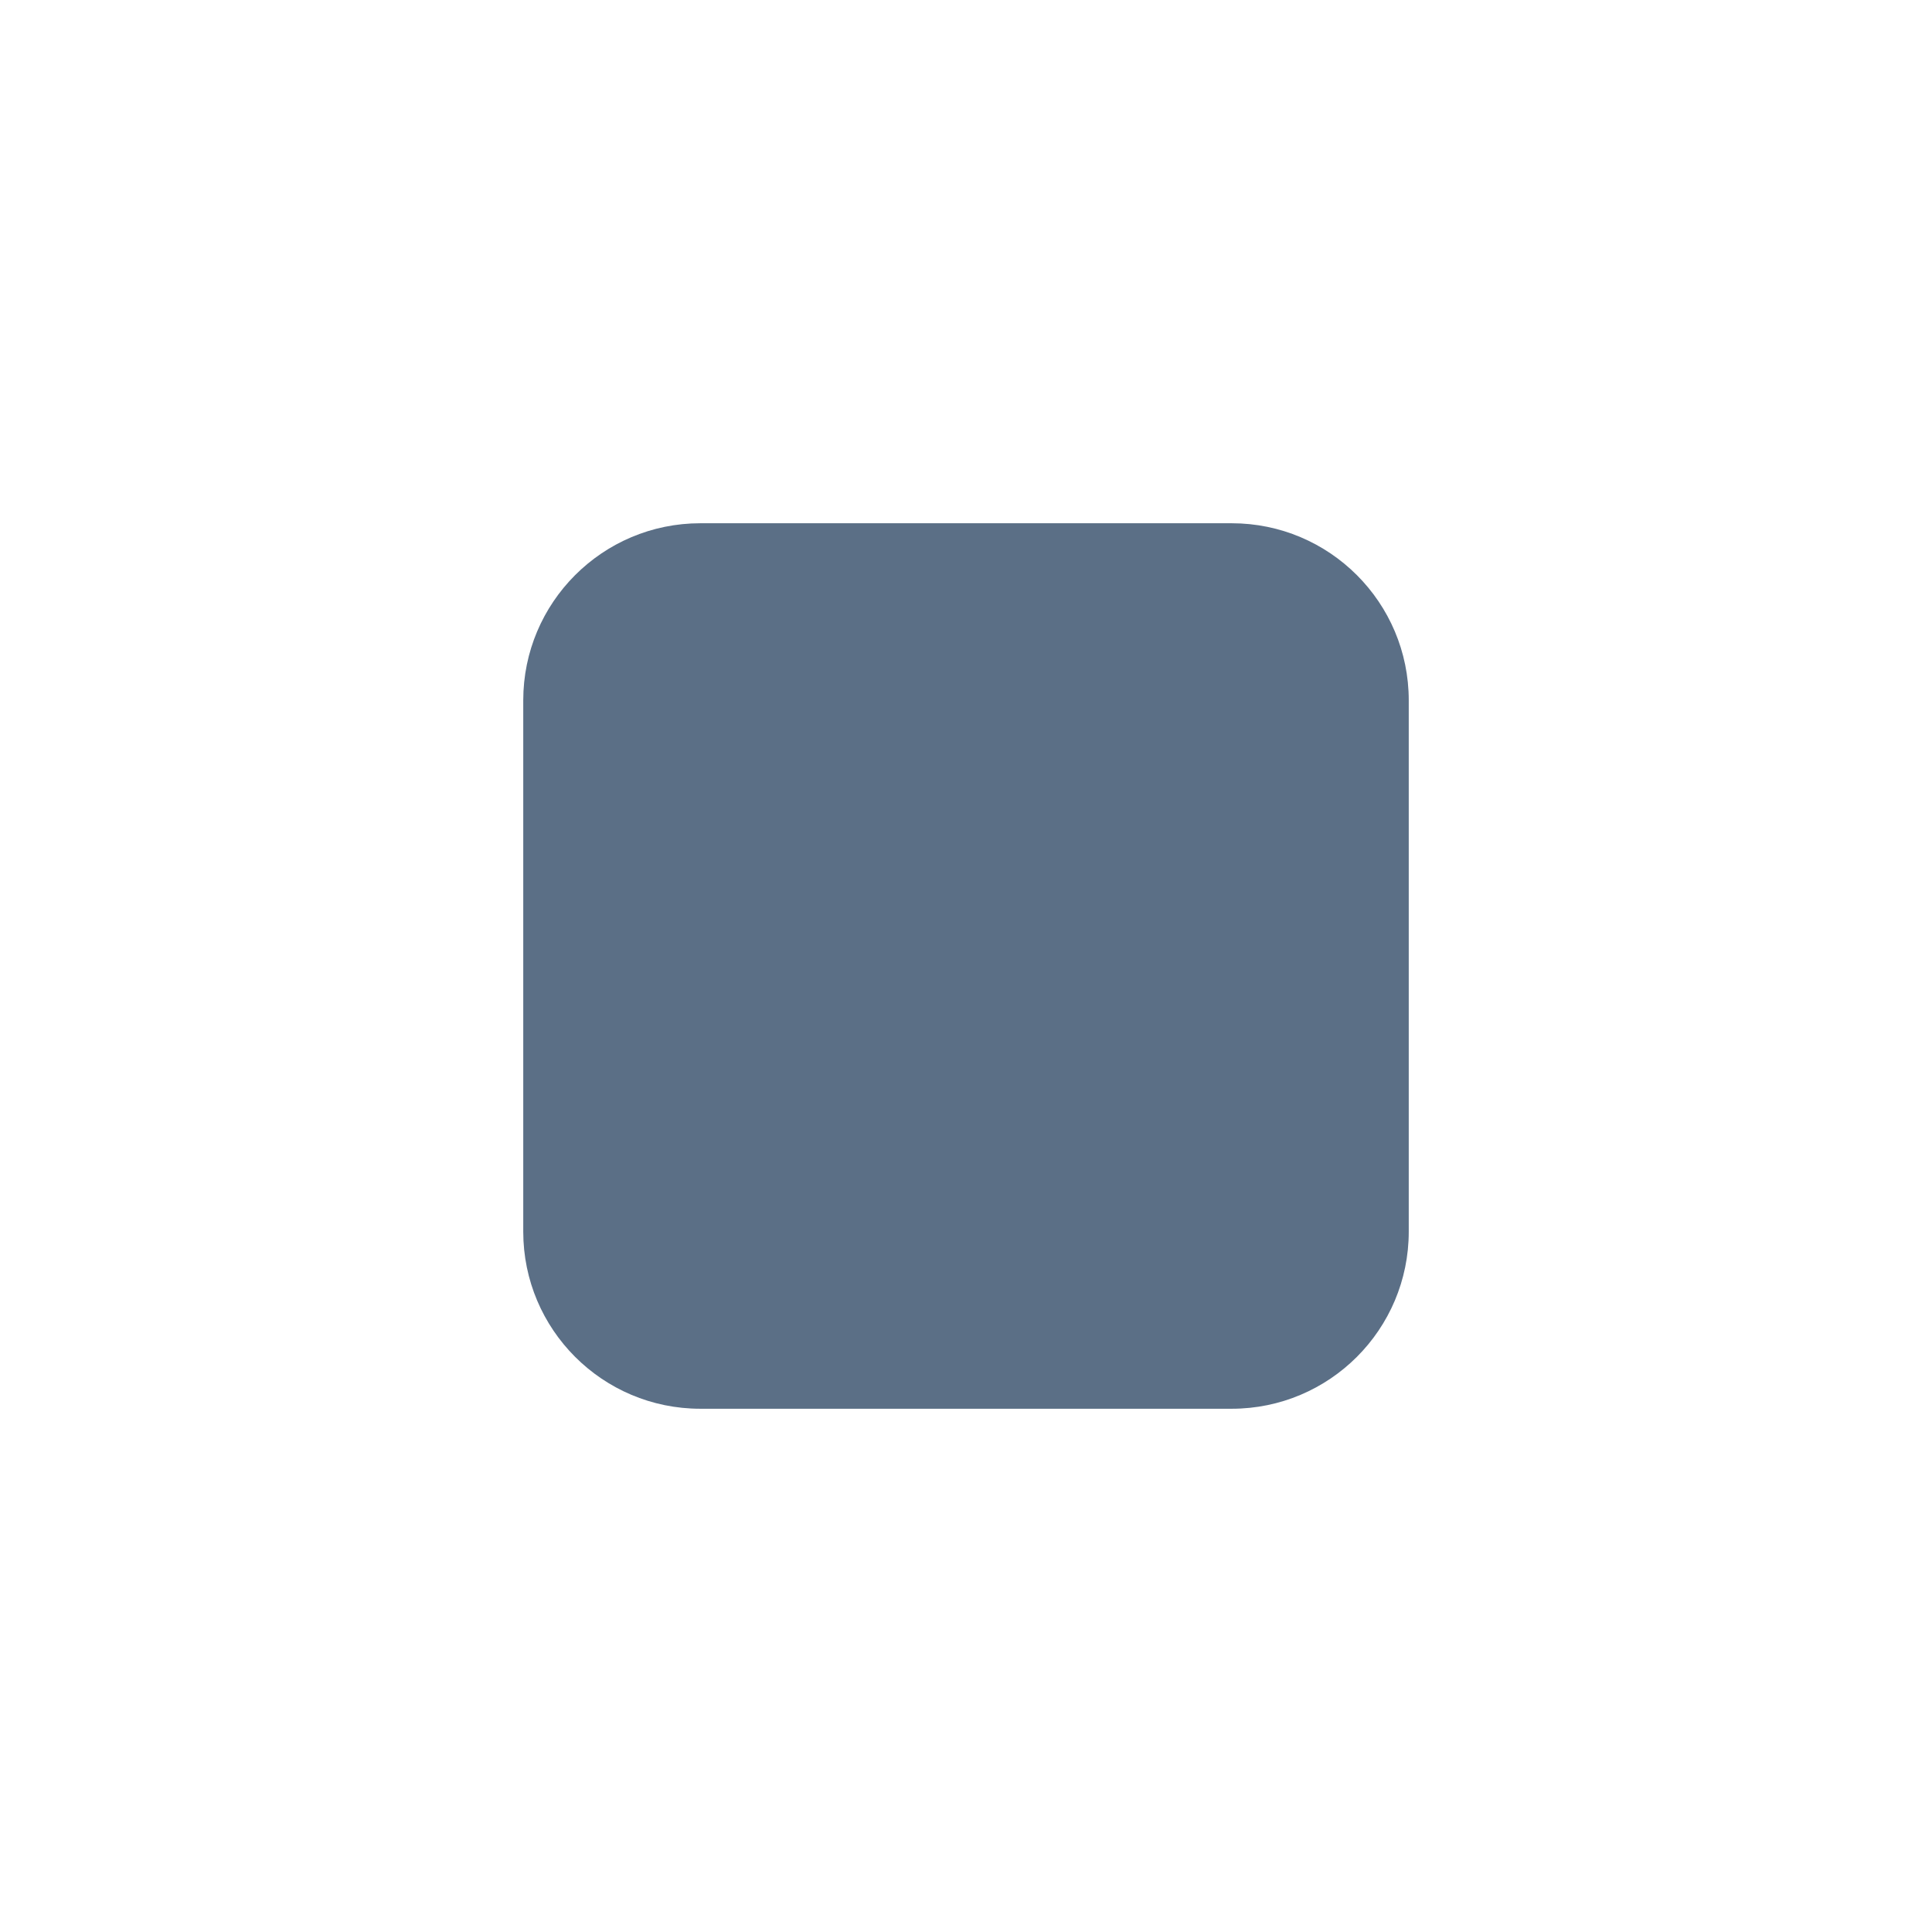
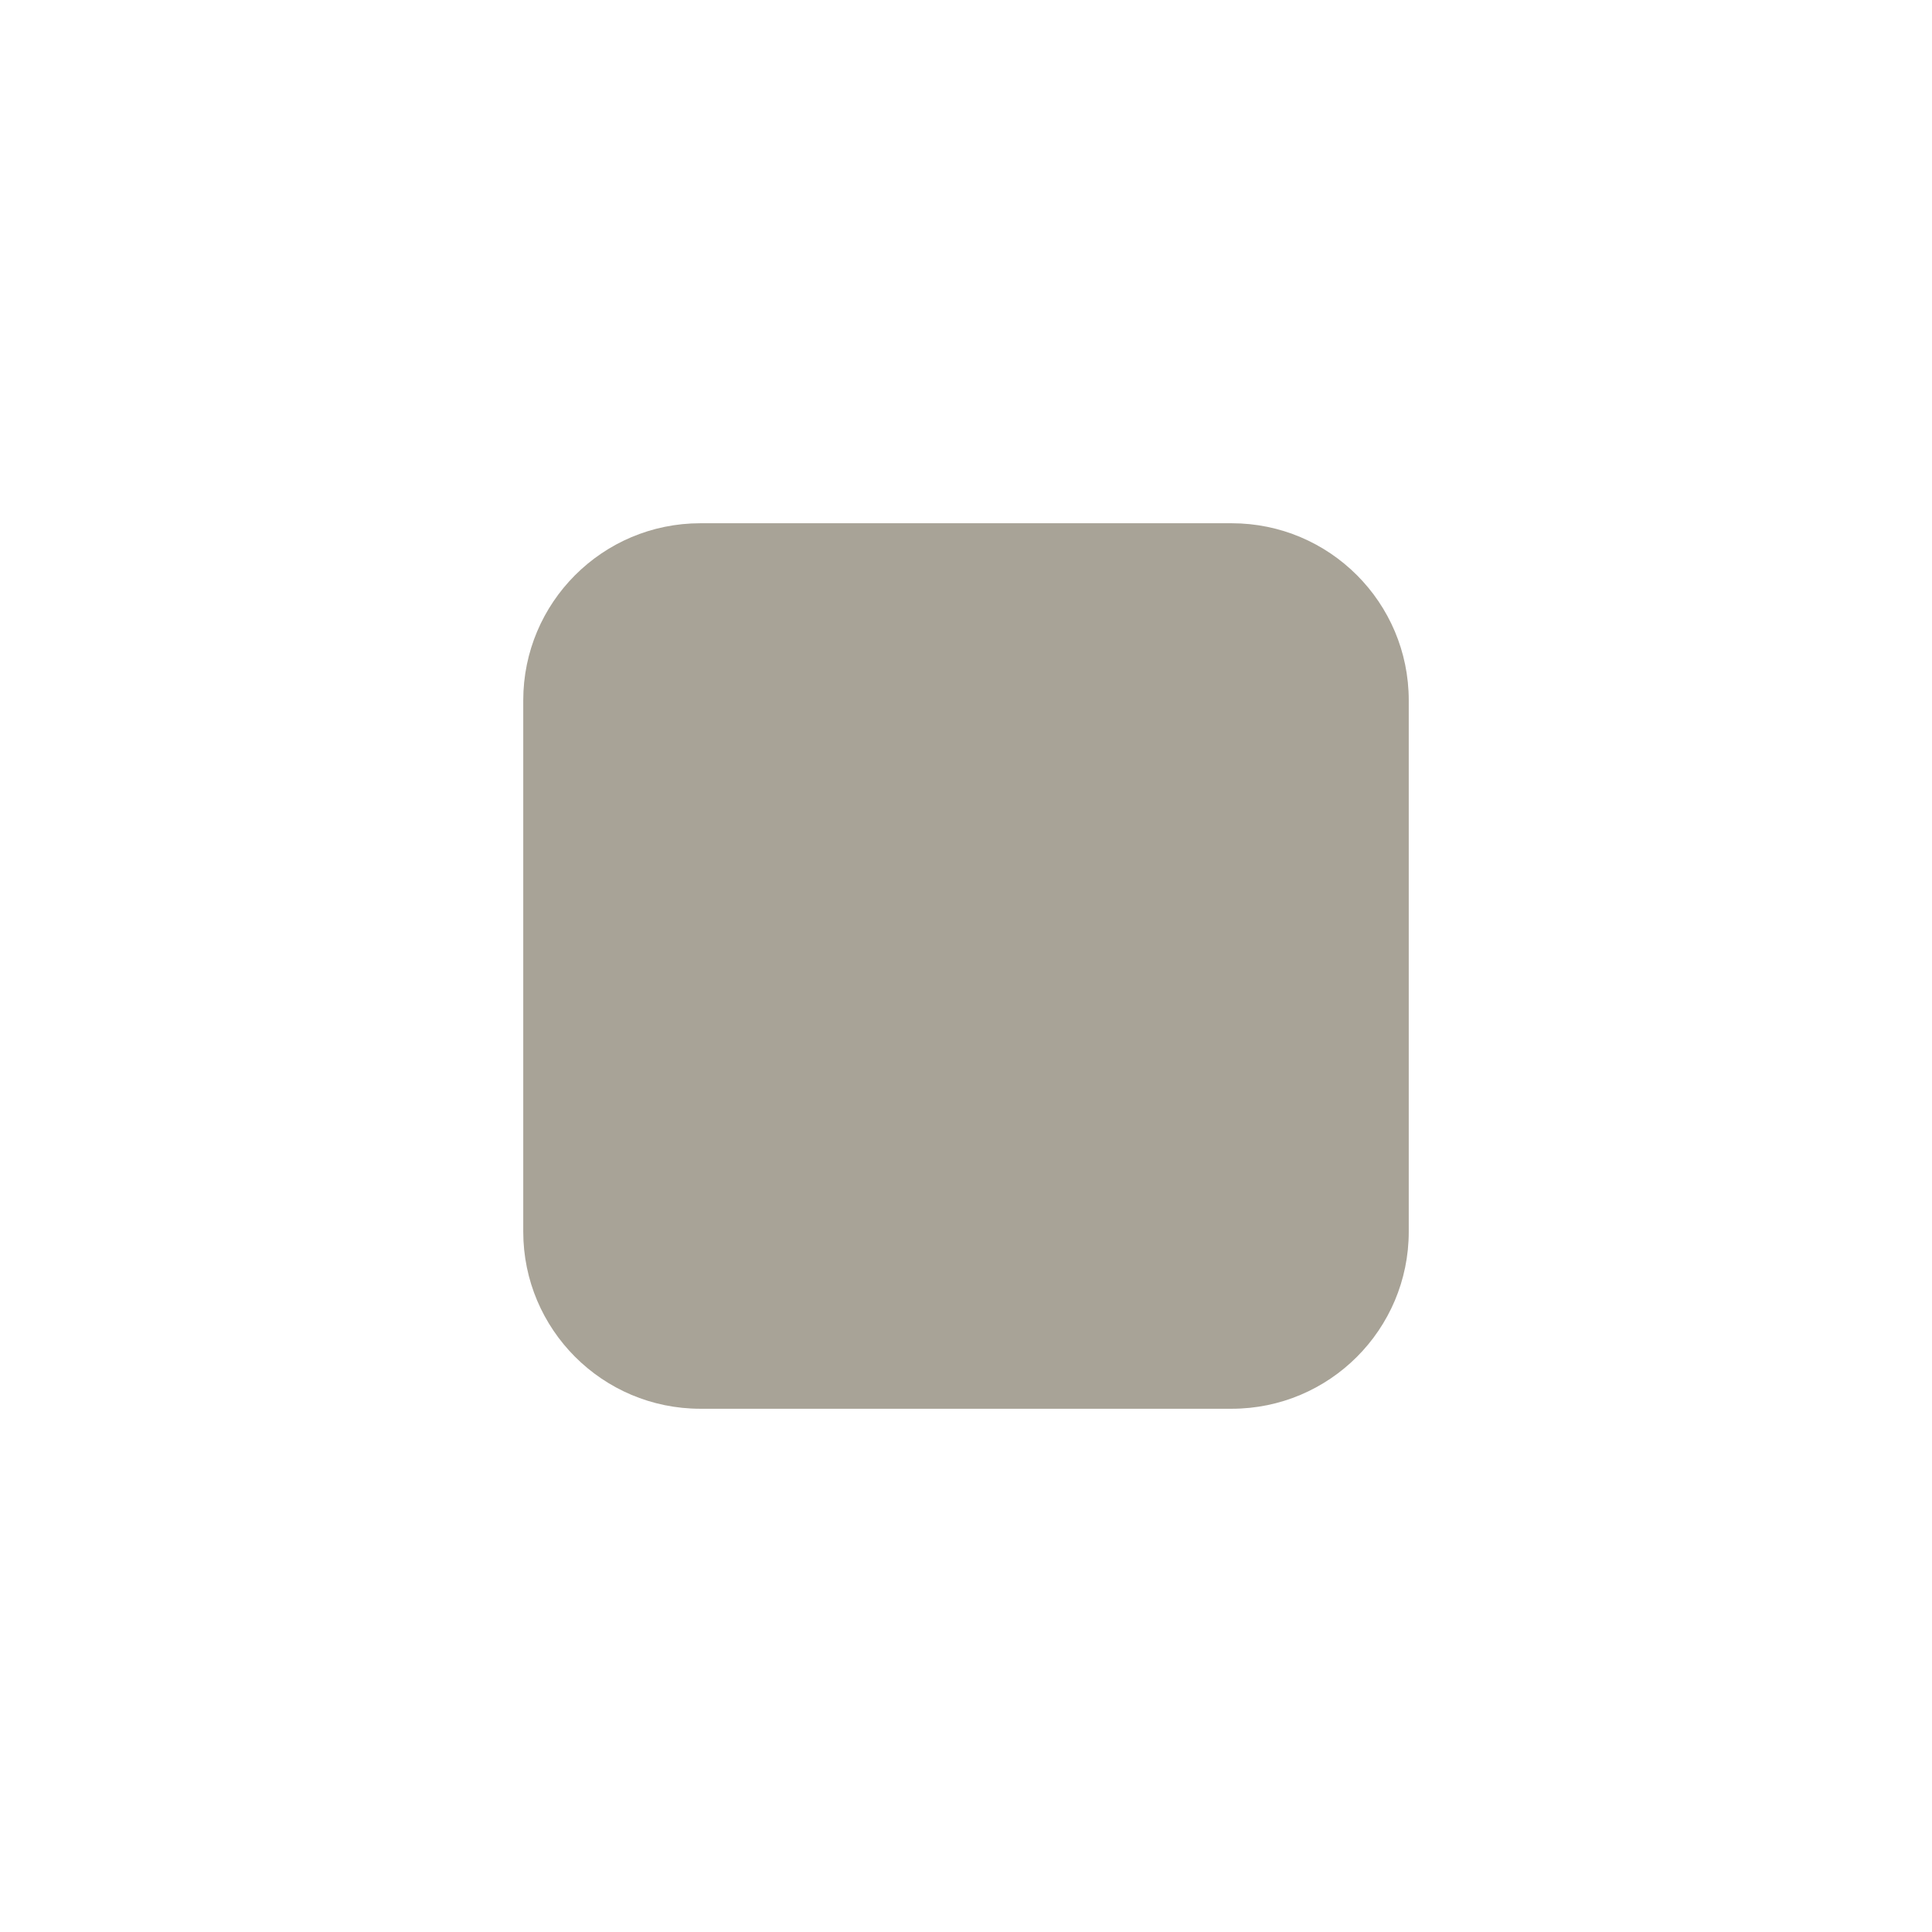
<svg xmlns="http://www.w3.org/2000/svg" viewBox="0 0 24 24">
-   <g fill="none" stroke="#5b6f86" stroke-width="2" stroke-linecap="round" stroke-linejoin="round">
-     <rect x="6.5" y="6.5" width="11" height="11" rx="2.2" fill="#5b6f86" stroke="none" />
+   <g fill="none" stroke="#a8a397" stroke-width="2" stroke-linecap="round" stroke-linejoin="round">
+     <rect x="6.5" y="6.5" width="11" height="11" rx="2.2" fill="#a8a397" stroke="none" />
  </g>
</svg>
